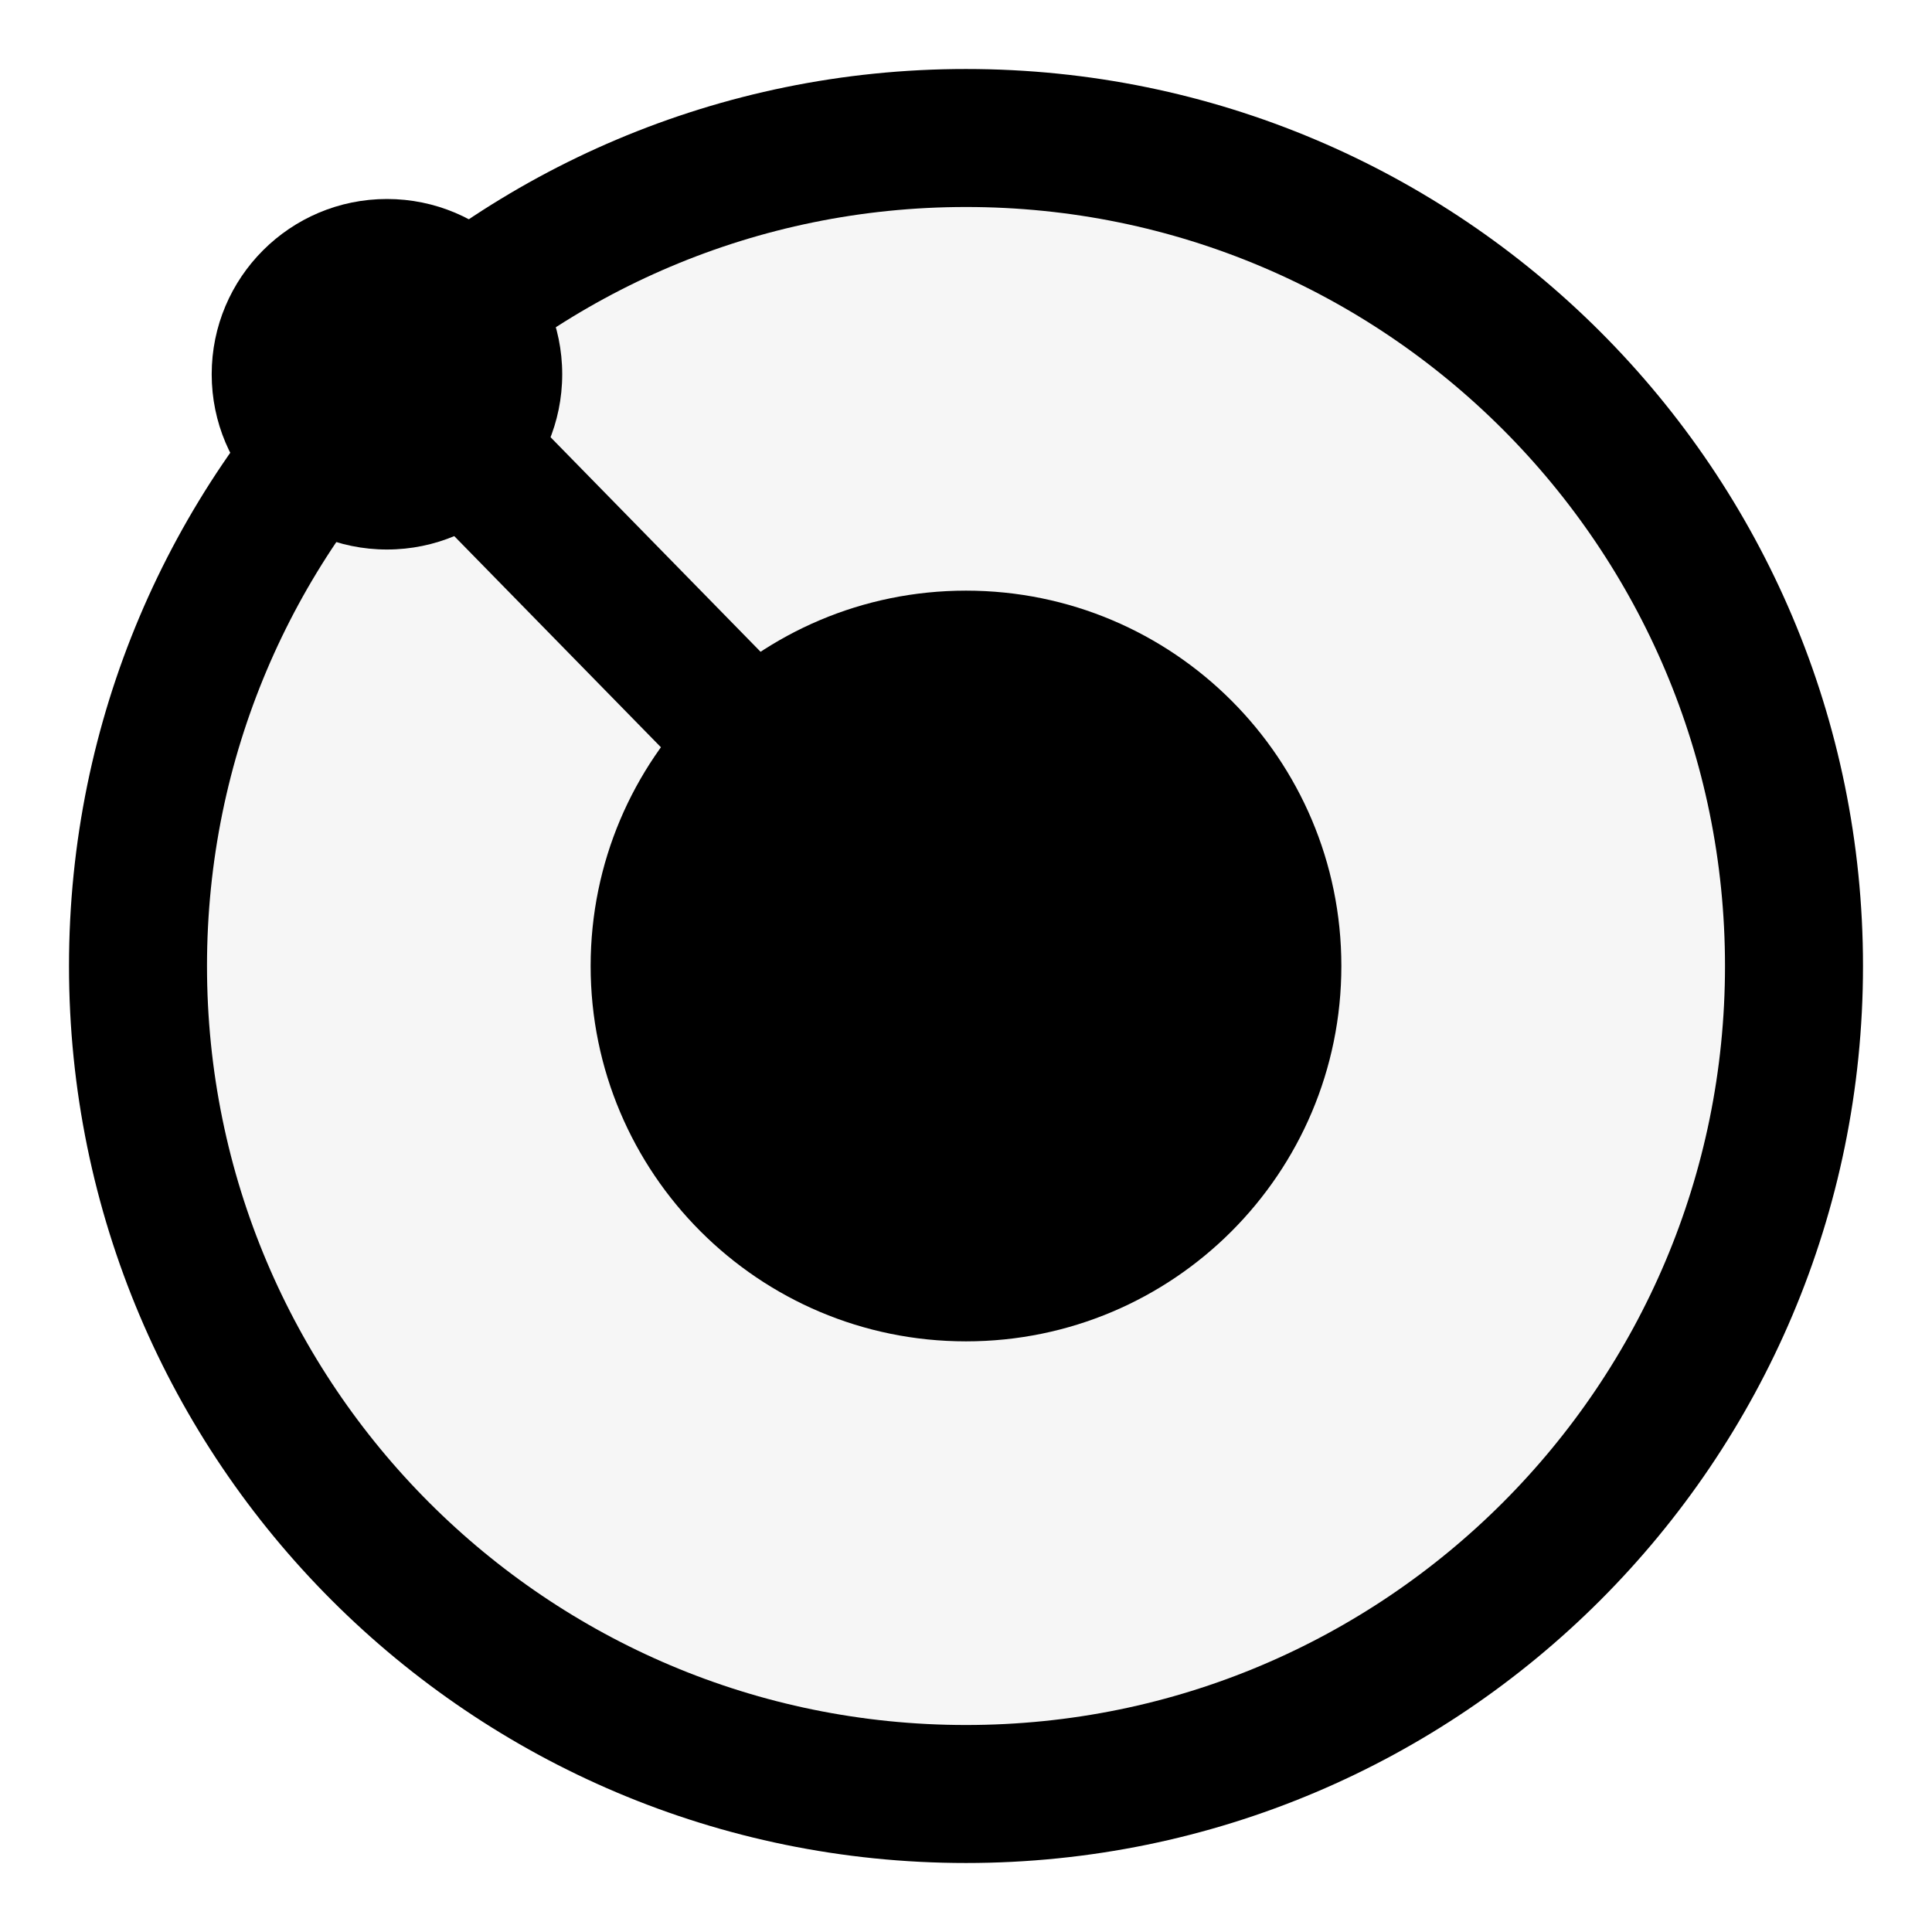
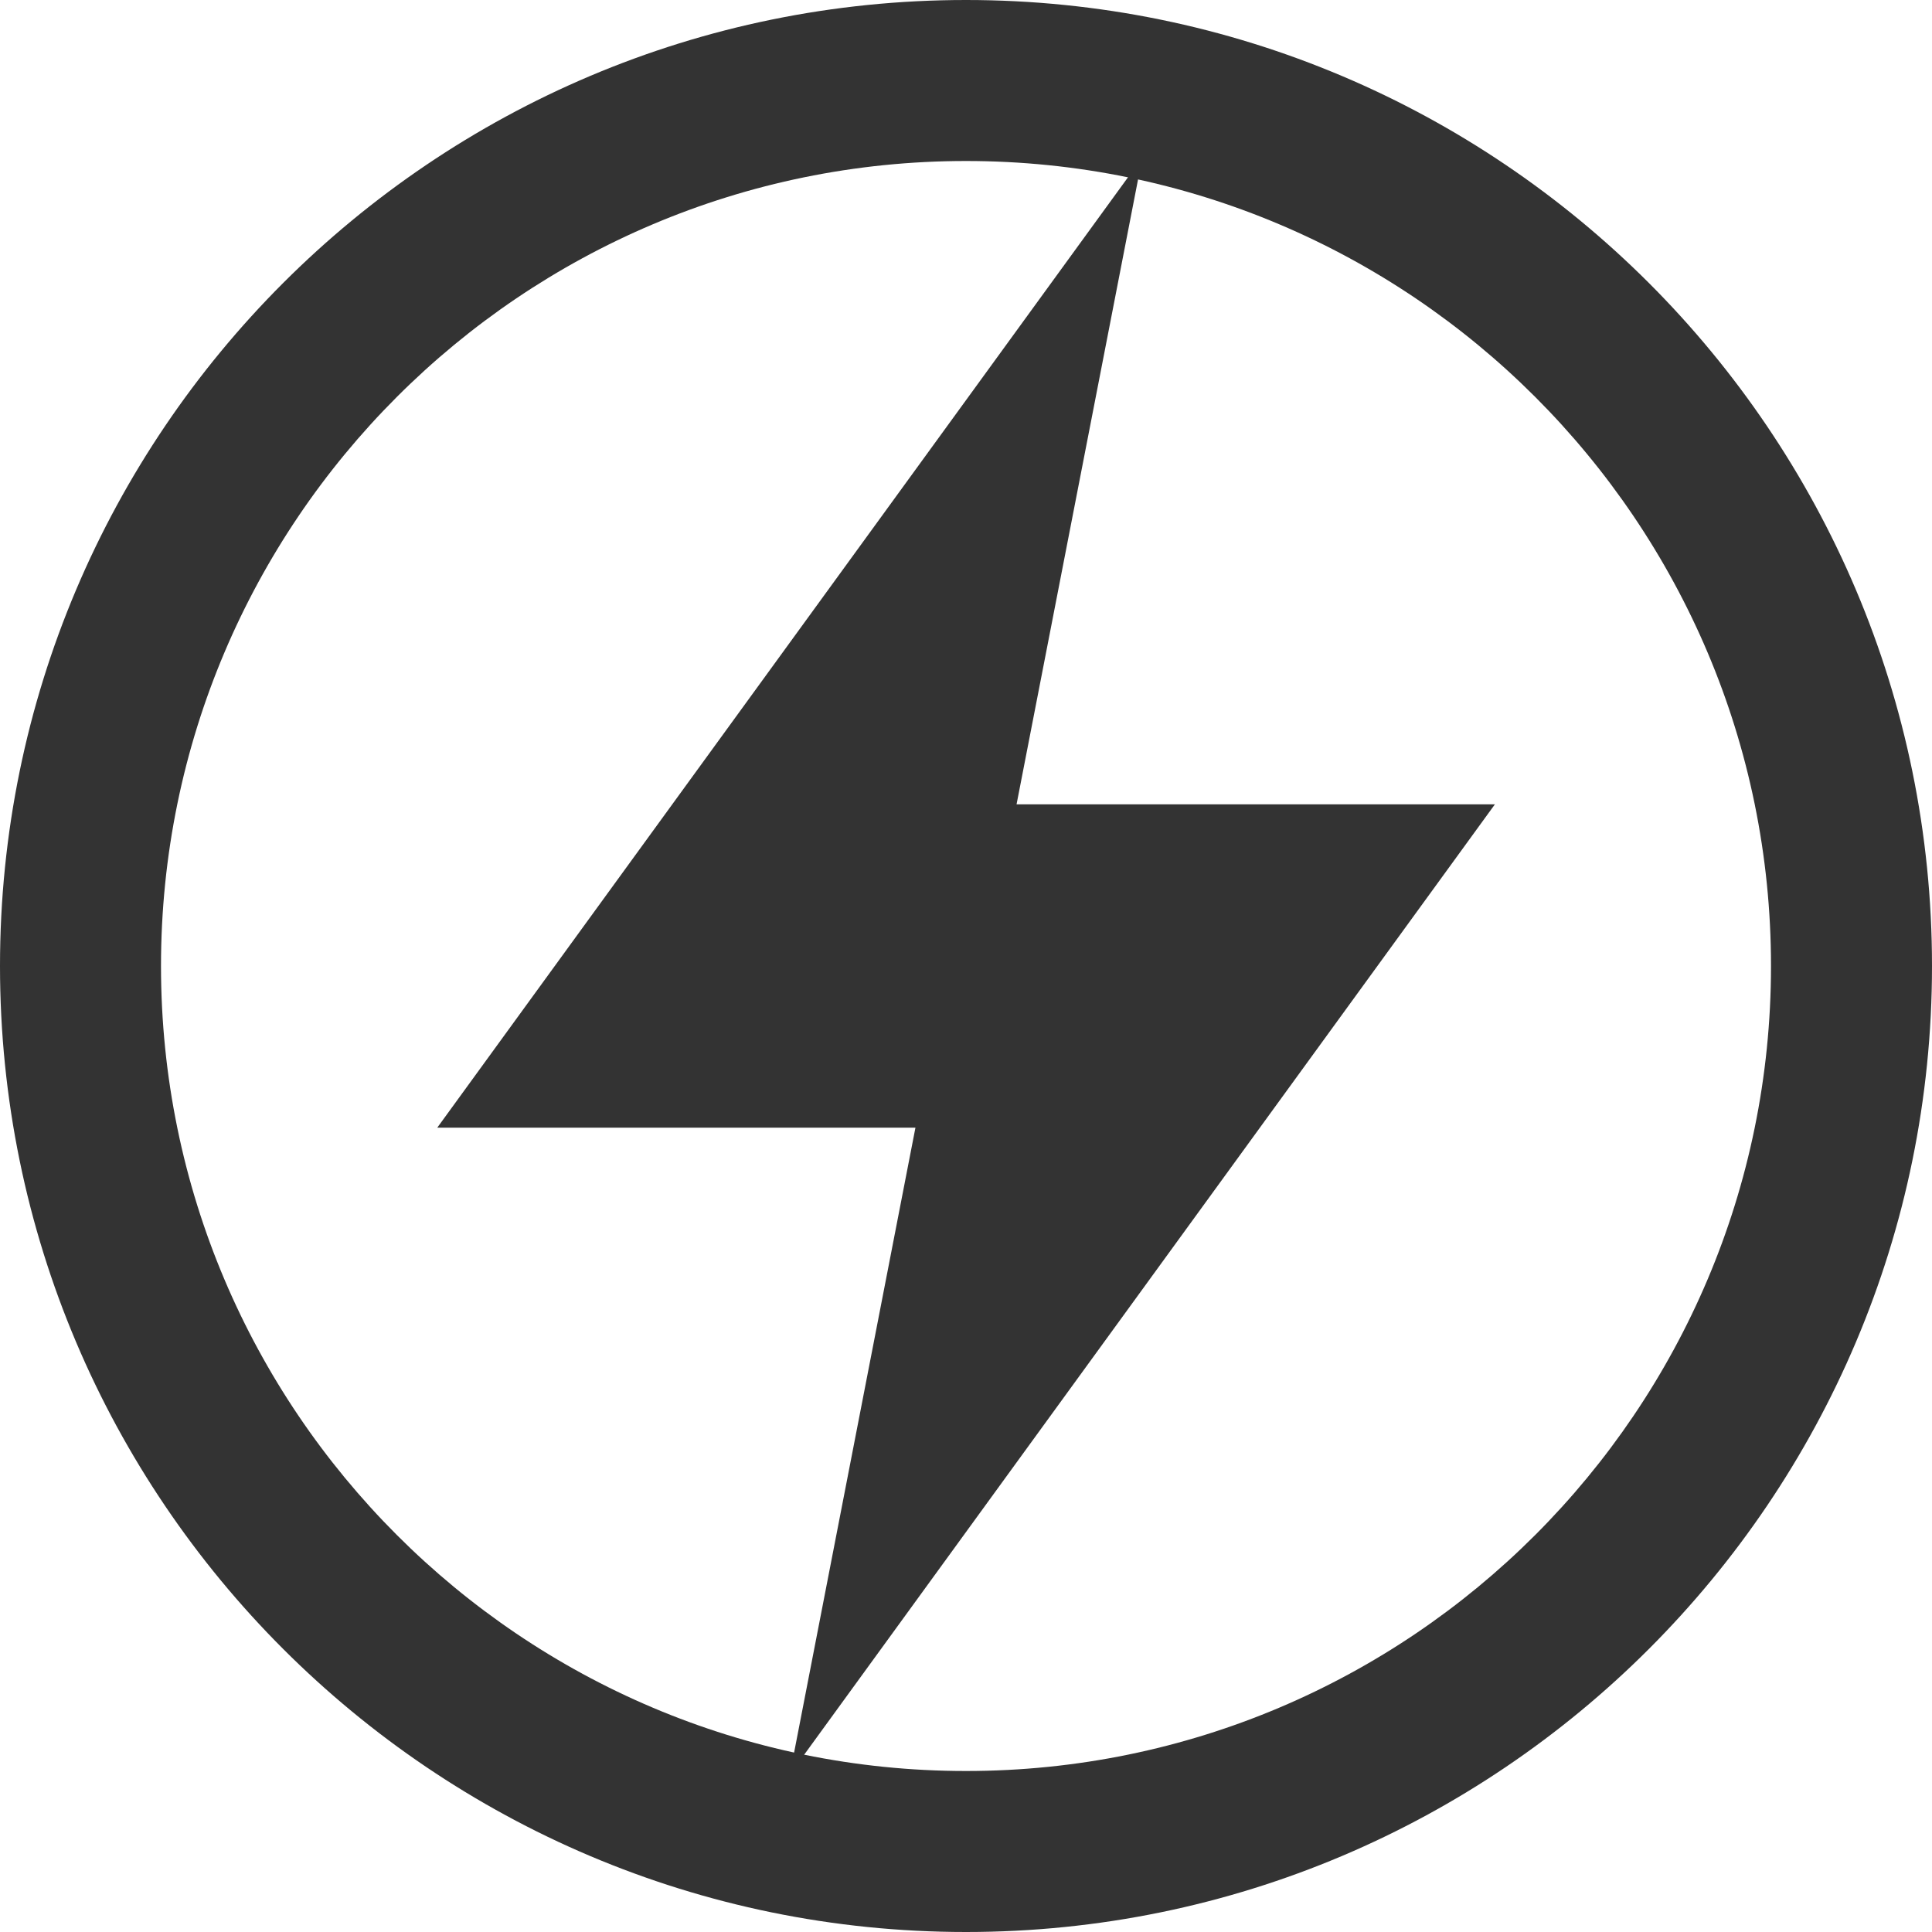
- <svg xmlns="http://www.w3.org/2000/svg" width="100%" height="100%" viewBox="0 0 14 14" version="1.1" xml:space="preserve" style="fill-rule:evenodd;clip-rule:evenodd;stroke-linecap:round;stroke-linejoin:round;stroke-miterlimit:1.5;">
+ <svg xmlns="http://www.w3.org/2000/svg" width="100%" height="100%" viewBox="0 0 12 12" version="1.1" xml:space="preserve" style="fill-rule:evenodd;clip-rule:evenodd;stroke-linejoin:round;stroke-miterlimit:2;">
  <g id="screw">
-     <circle cx="7" cy="7" r="6" style="fill:#f6f6f6;stroke:#000;stroke-width:1px;" />
-     <circle id="Center" cx="7" cy="7" r="2.72" />
-     <circle cx="2.804" cy="2.712" r="1.27" />
-     <path d="M7.655,7.628c-1.399,-1.429 -2.797,-2.858 -4.196,-4.287" style="fill:none;stroke:#000;stroke-width:1px;stroke-linecap:square;" />
+     <path d="M6.314,4.996l2.971,0l-4.379,6.025l0.78,-4.017l-2.97,0l4.379,-6.025l-0.781,4.017Z" style="fill:#333;" />
+     <path d="M6,0c3.312,0 6,2.688 6,6c0,3.311 -2.688,6 -6,6c-3.311,0 -6,-2.689 -6,-6c0,-3.312 2.689,-6 6,-6Zm0,1c2.76,0 5,2.24 5,5c0,2.759 -2.24,5 -5,5c-2.759,0 -5,-2.241 -5,-5c0,-2.76 2.241,-5 5,-5Z" style="fill:#333;" />
  </g>
</svg>
